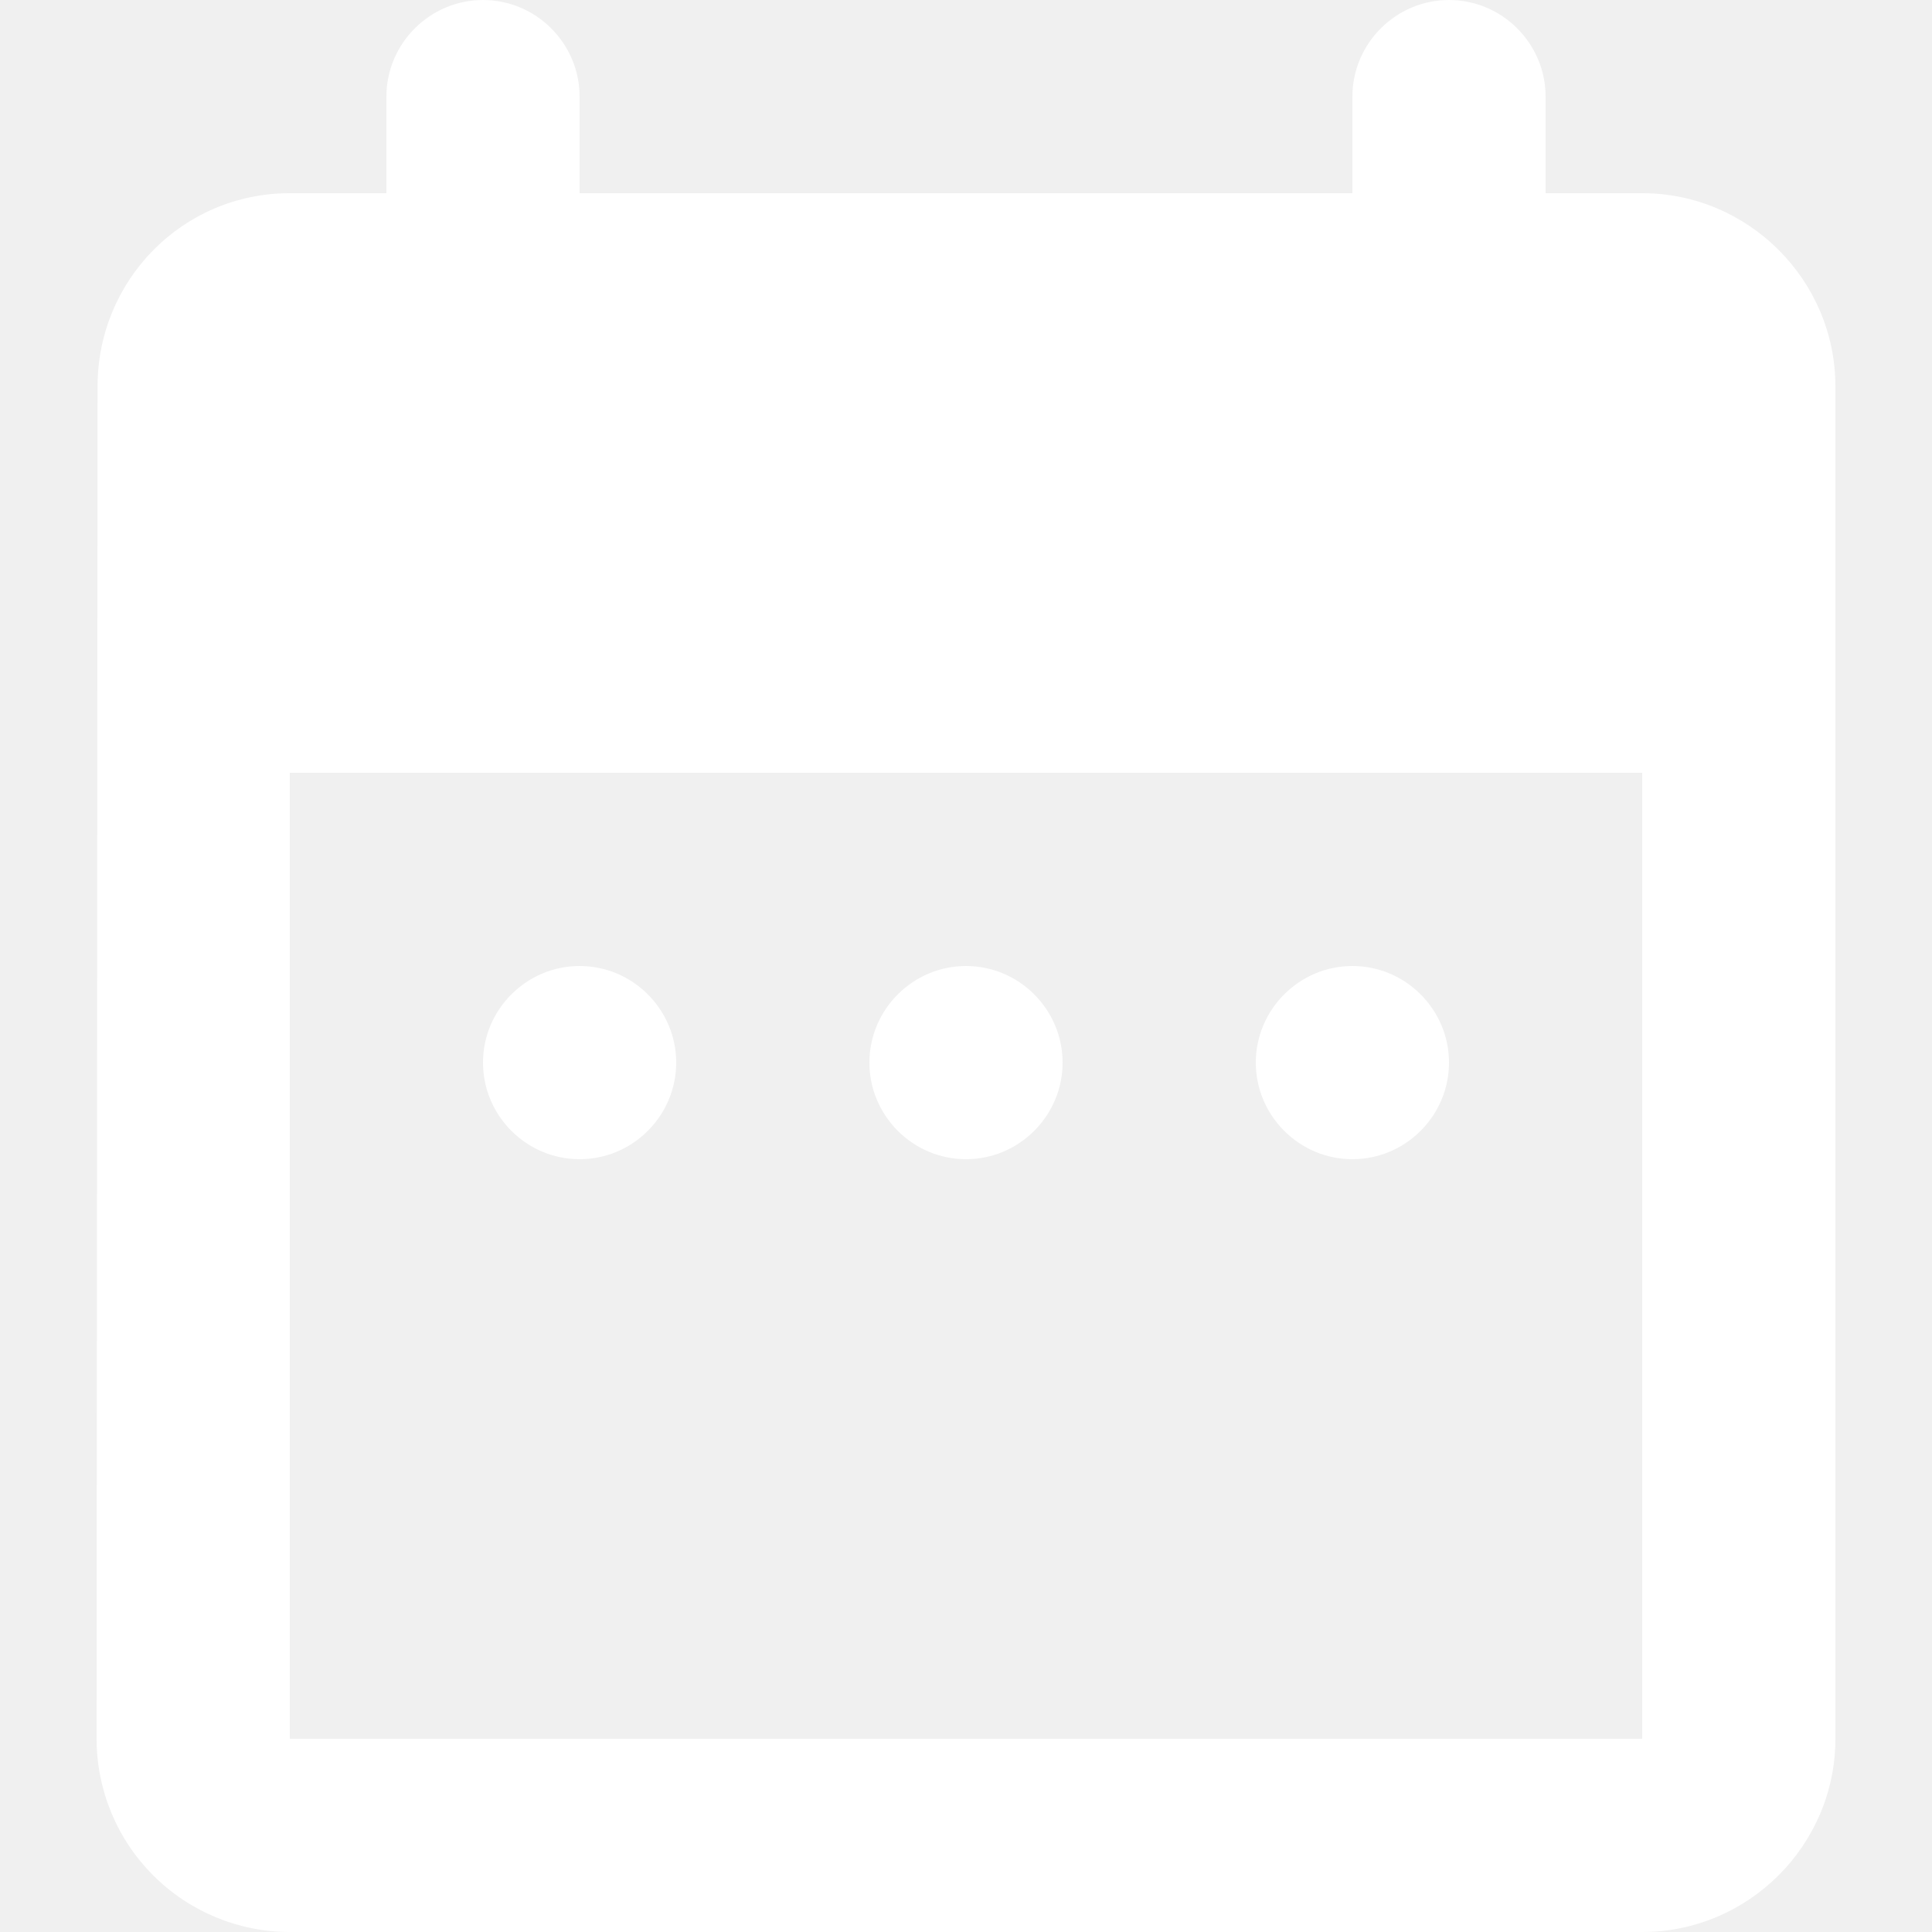
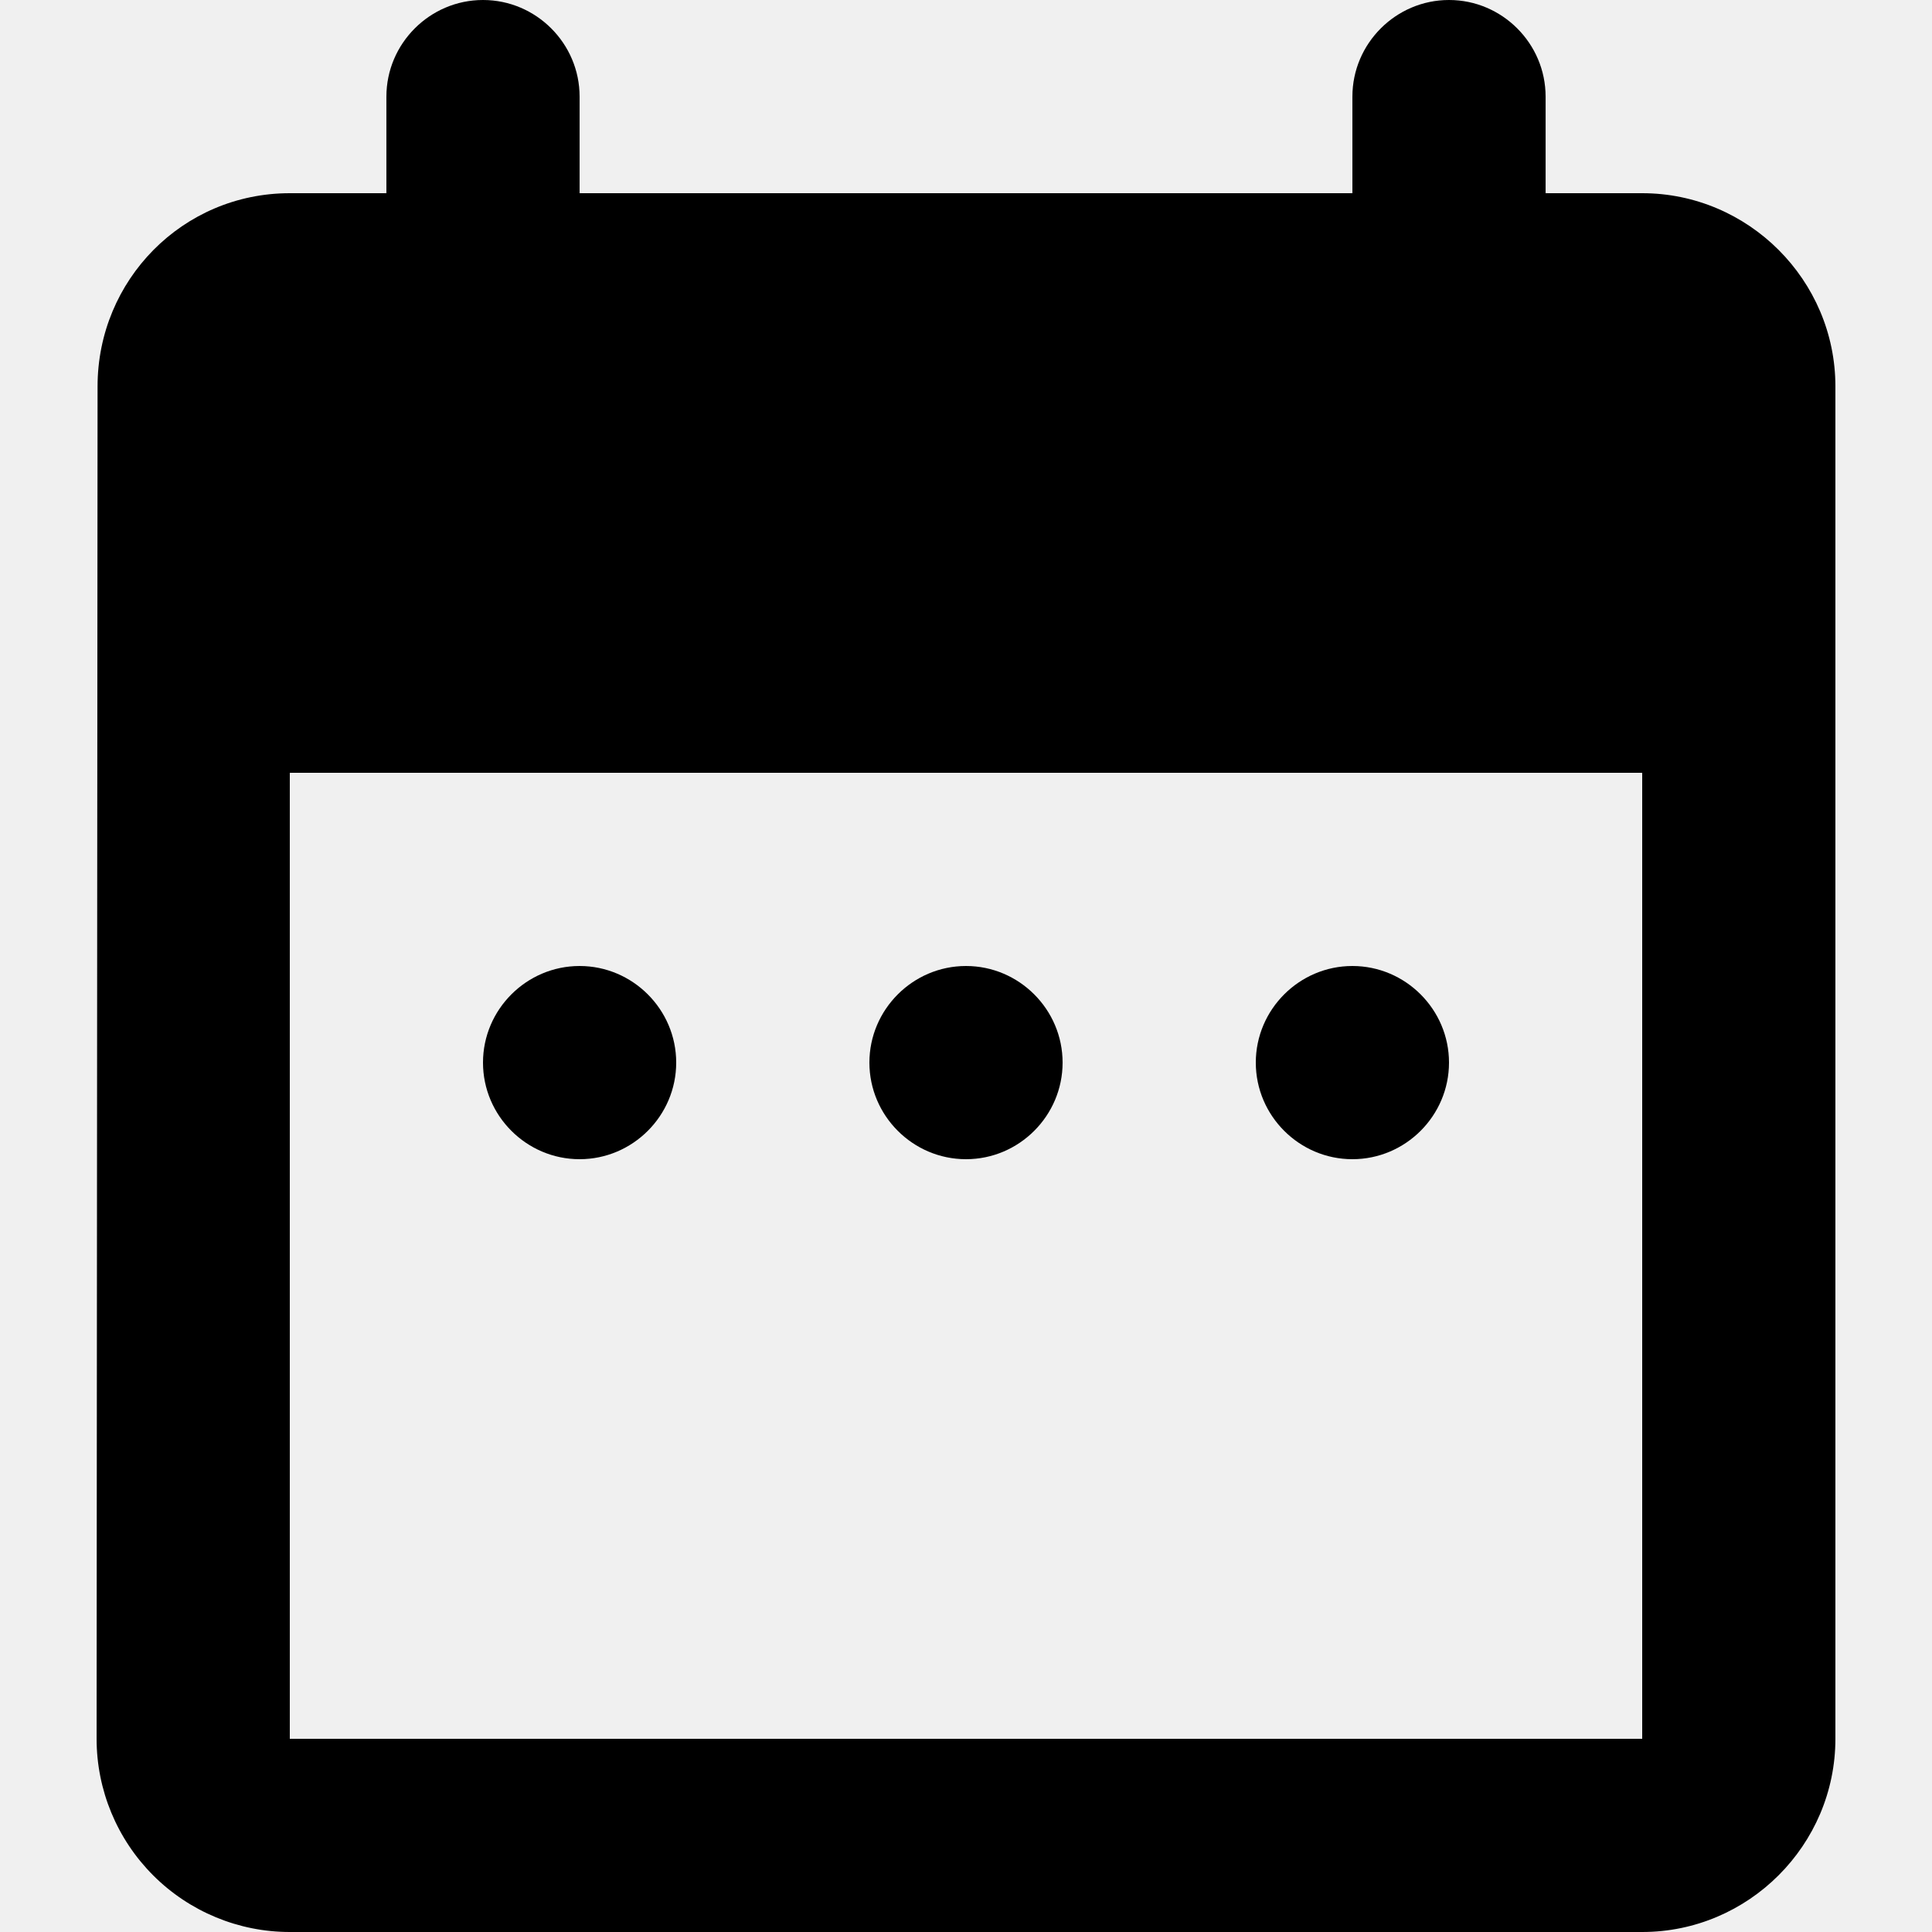
<svg xmlns="http://www.w3.org/2000/svg" width="1em" height="1em" viewBox="0 0 18 20" fill="none">
-   <path d="M16 2H15V1C15 0.45 14.55 0 14 0C13.45 0 13 0.45 13 1V2H5V1C5 0.45 4.55 0 4 0C3.45 0 3 0.45 3 1V2H2C0.89 2 0.01 2.9 0.01 4L0 18C0 18.53 0.211 19.039 0.586 19.414C0.961 19.789 1.47 20 2 20H16C17.1 20 18 19.1 18 18V4C18 2.9 17.1 2 16 2ZM16 8V18H2V8H16ZM5 10C5.55 10 6 10.45 6 11C6 11.55 5.55 12 5 12C4.45 12 4 11.55 4 11C4 10.45 4.45 10 5 10ZM9 10C9.55 10 10 10.45 10 11C10 11.55 9.55 12 9 12C8.45 12 8 11.55 8 11C8 10.45 8.45 10 9 10ZM13 10C13.55 10 14 10.45 14 11C14 11.55 13.55 12 13 12C12.45 12 12 11.55 12 11C12 10.45 12.45 10 13 10Z" fill="#ffffff" />
+   <path d="M16 2H15V1C15 0.45 14.55 0 14 0C13.45 0 13 0.45 13 1V2H5V1C5 0.45 4.55 0 4 0C3.45 0 3 0.45 3 1V2H2C0.89 2 0.01 2.9 0.01 4L0 18C0 18.53 0.211 19.039 0.586 19.414C0.961 19.789 1.47 20 2 20H16C17.1 20 18 19.1 18 18V4C18 2.9 17.1 2 16 2ZM16 8V18H2V8H16ZM5 10C5.55 10 6 10.45 6 11C6 11.55 5.55 12 5 12C4.45 12 4 11.55 4 11C4 10.45 4.45 10 5 10ZM9 10C9.55 10 10 10.45 10 11C10 11.55 9.55 12 9 12C8.45 12 8 11.55 8 11C8 10.45 8.45 10 9 10ZM13 10C13.55 10 14 10.45 14 11C14 11.55 13.55 12 13 12C12.45 12 12 11.55 12 11C12 10.45 12.45 10 13 10Z" fill="currentColor" />
</svg>
